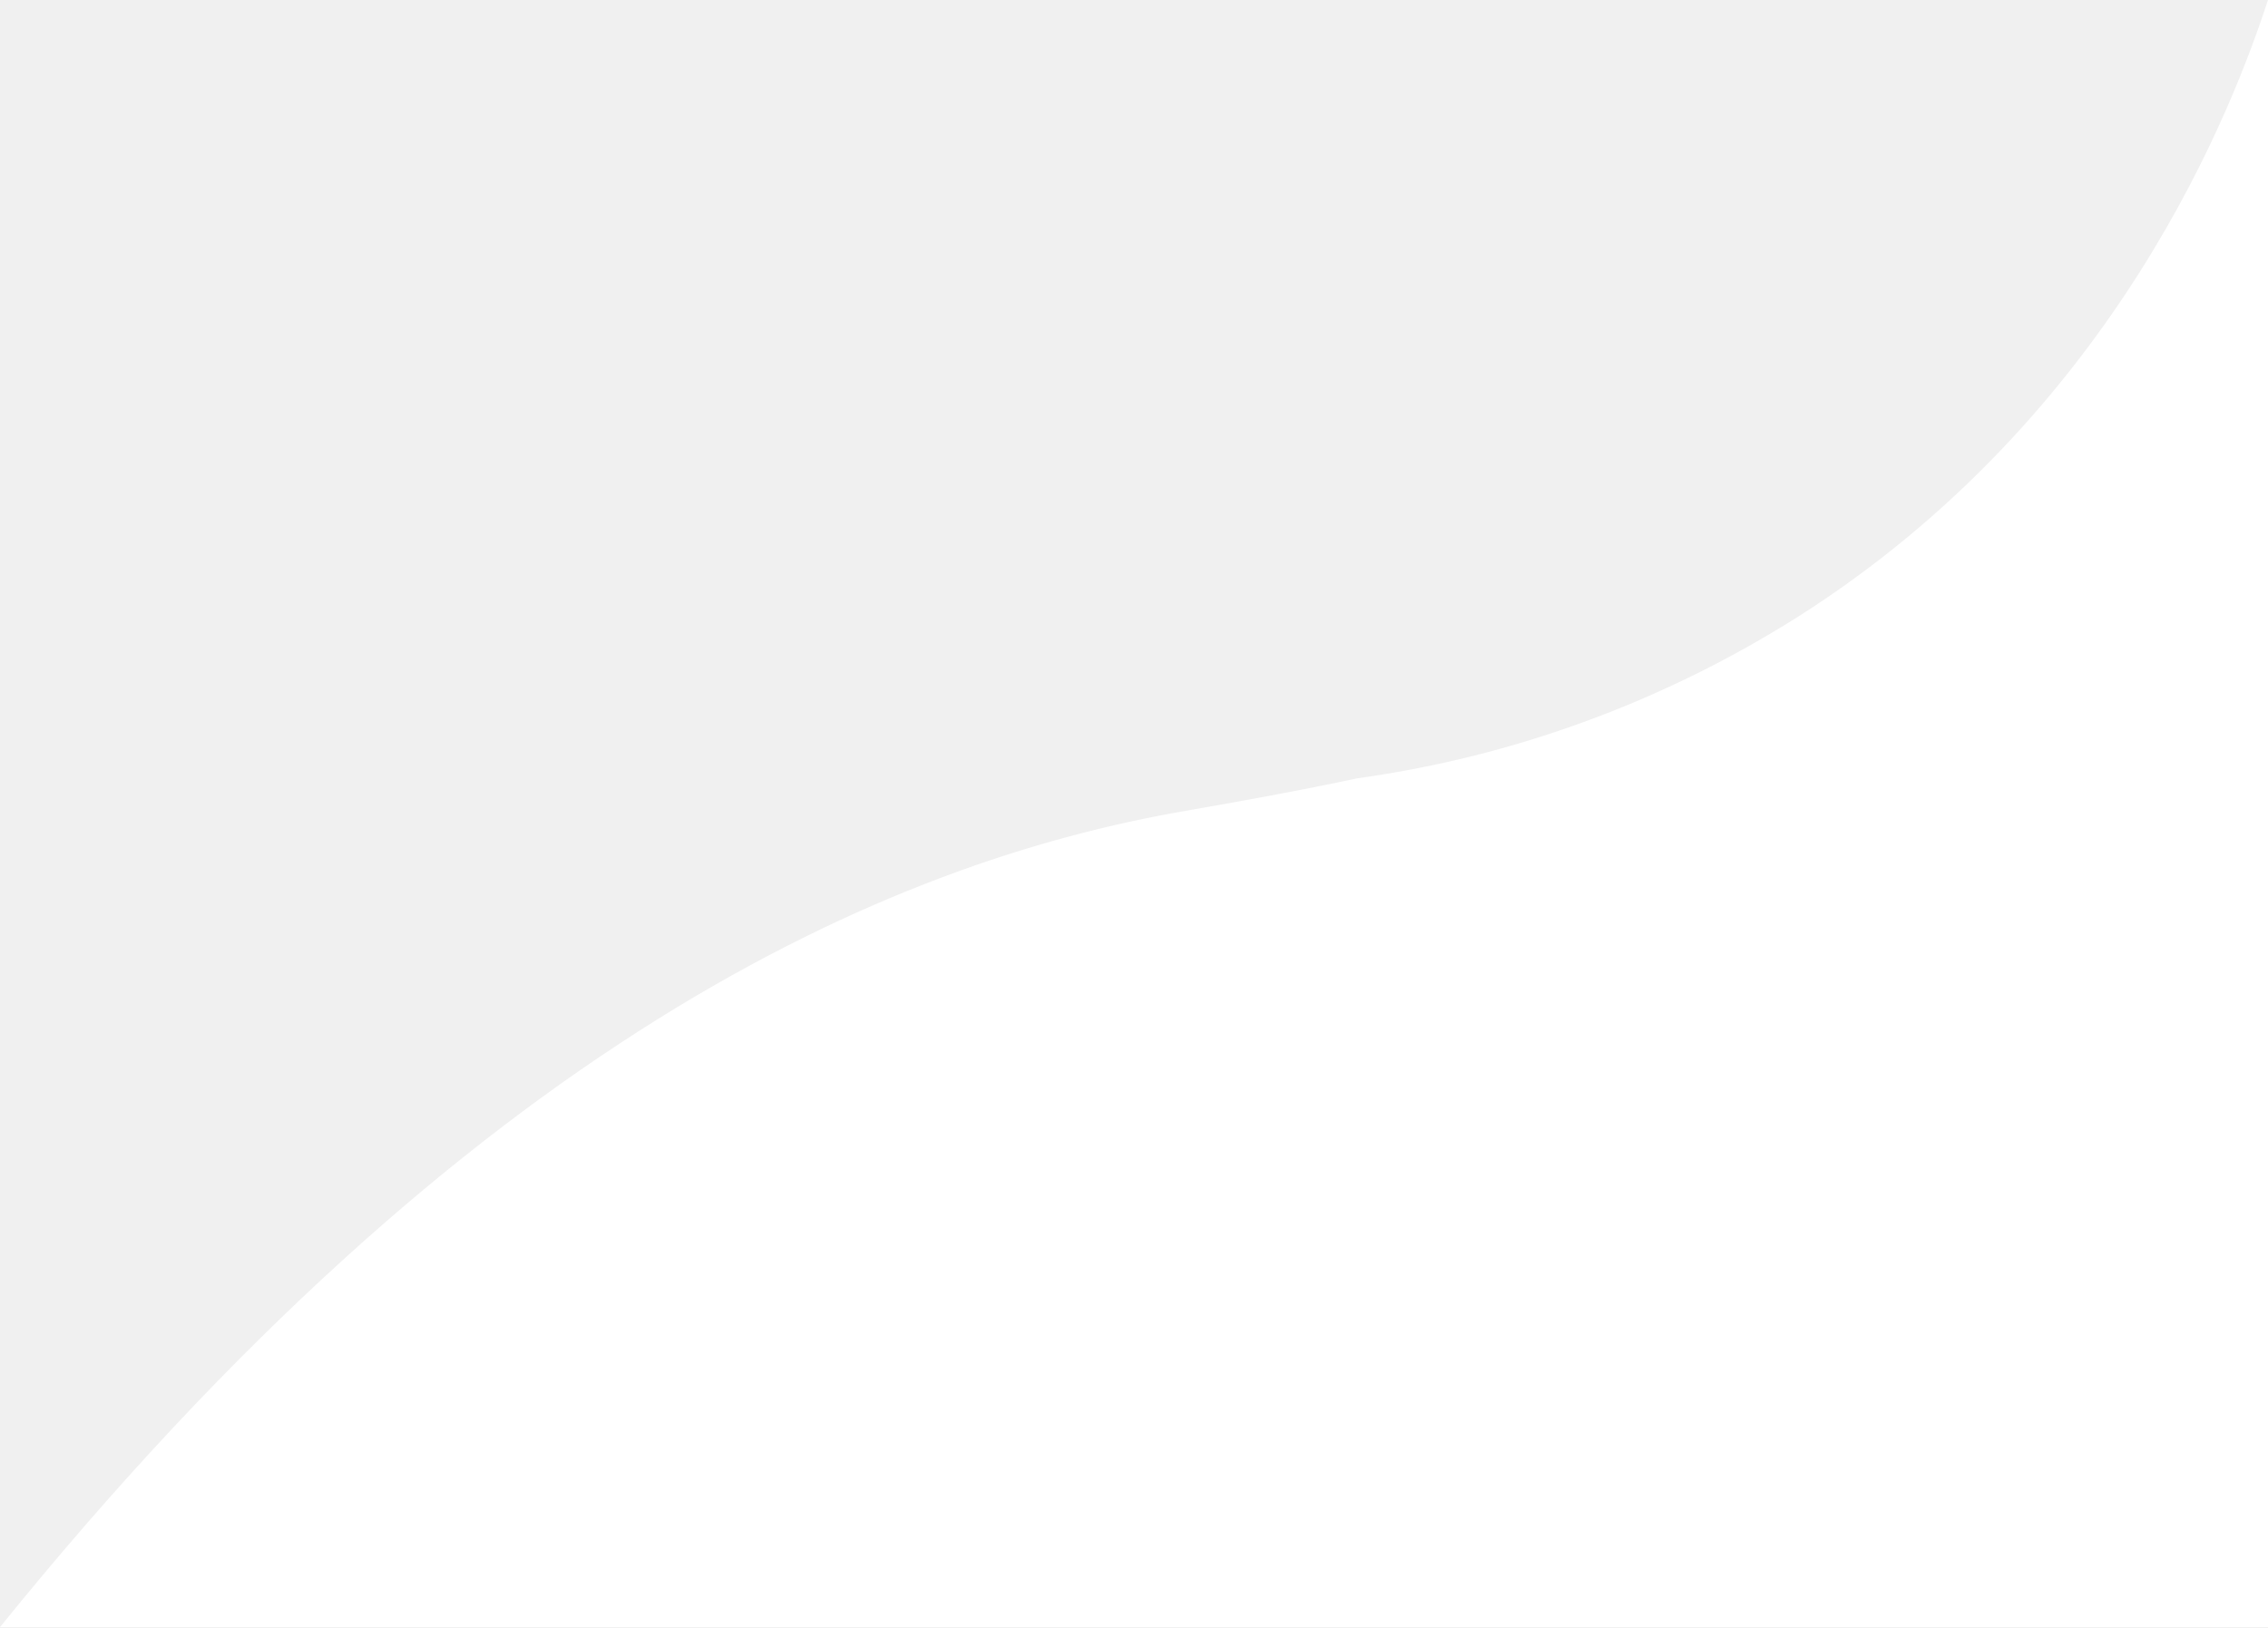
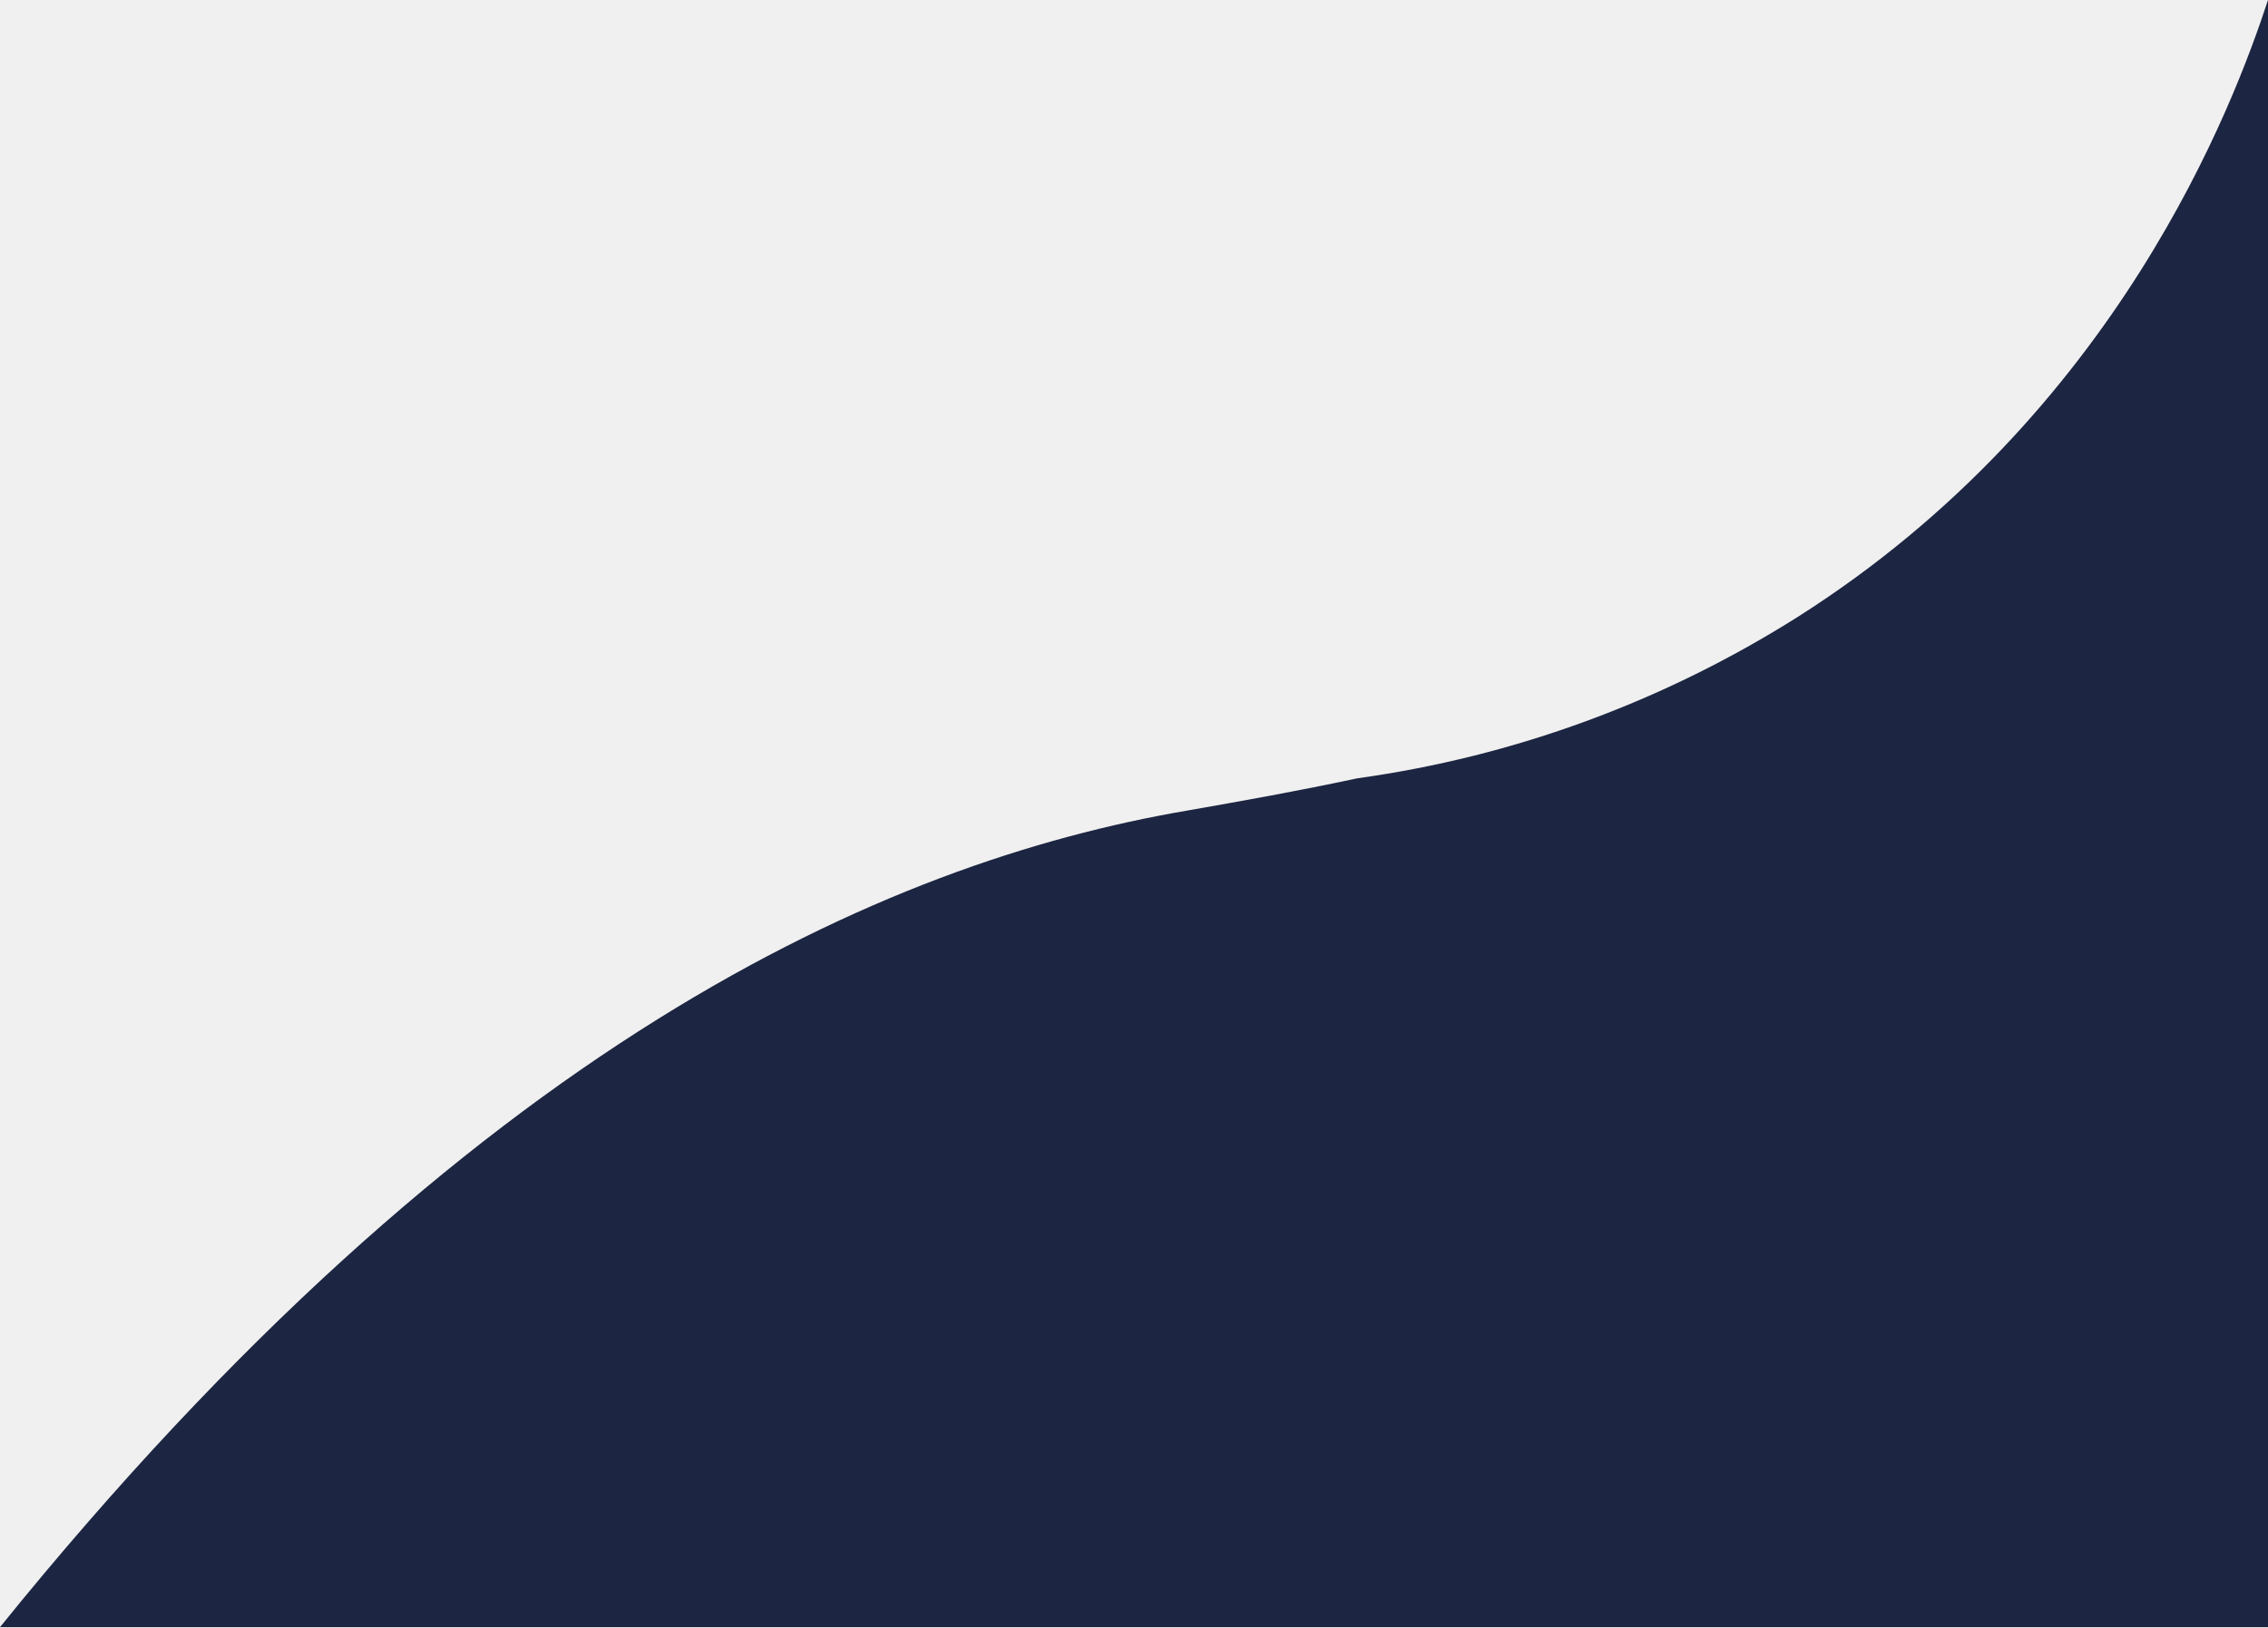
<svg xmlns="http://www.w3.org/2000/svg" version="1.1" id="Слой_1" x="0px" y="0px" viewBox="0 0 386 277" style="enable-background:new 0 0 386 277;" xml:space="preserve">
  <style type="text/css">
- 	.st0{fill:#FFFFFF;}
+ 	.st0{fill:#1C2541;}
</style>
  <g id="Слой_2_00000108994031001458651760000005522548577521895315_">
    <g id="Слой_1-2">
      <path class="st0" d="M0,277c80.3-99.3,150.6-130.2,202-139c9.7-1.7,18.7-3.3,29-5.5c26.7-3.7,52.2-13.1,75-27.5    c54.5-34.6,74.2-87.3,80-105v277H0z" />
    </g>
  </g>
</svg>
